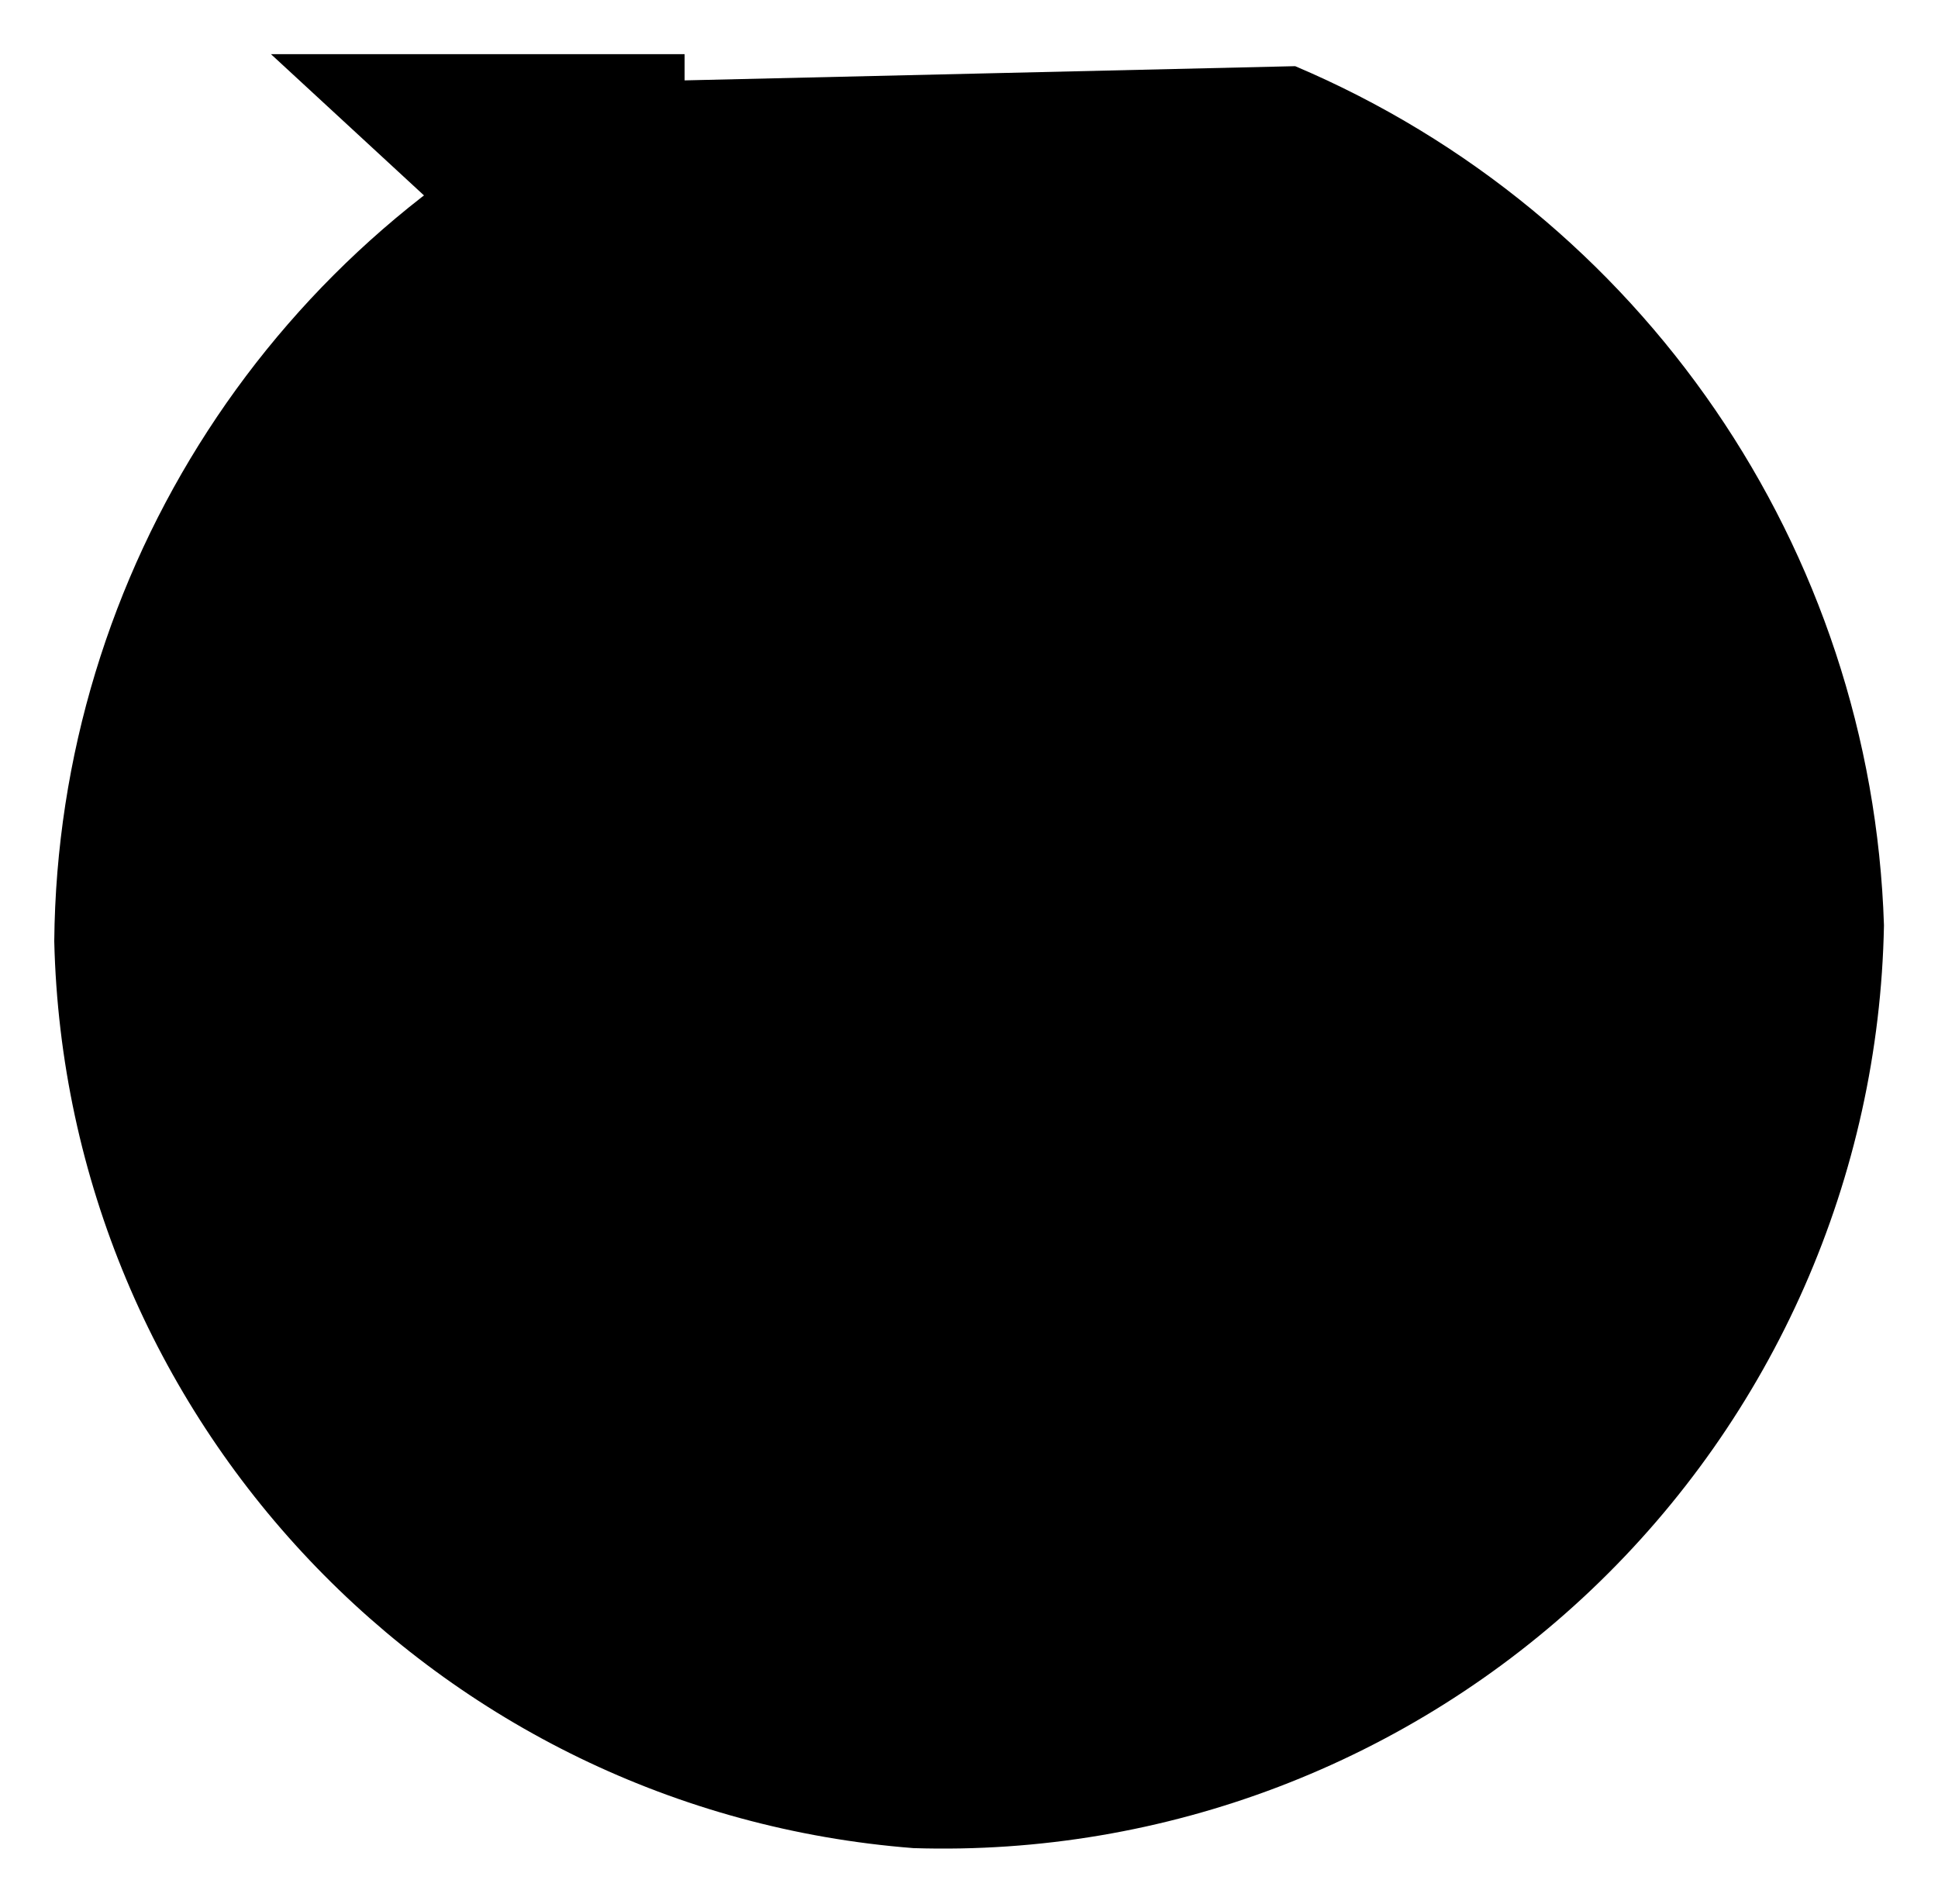
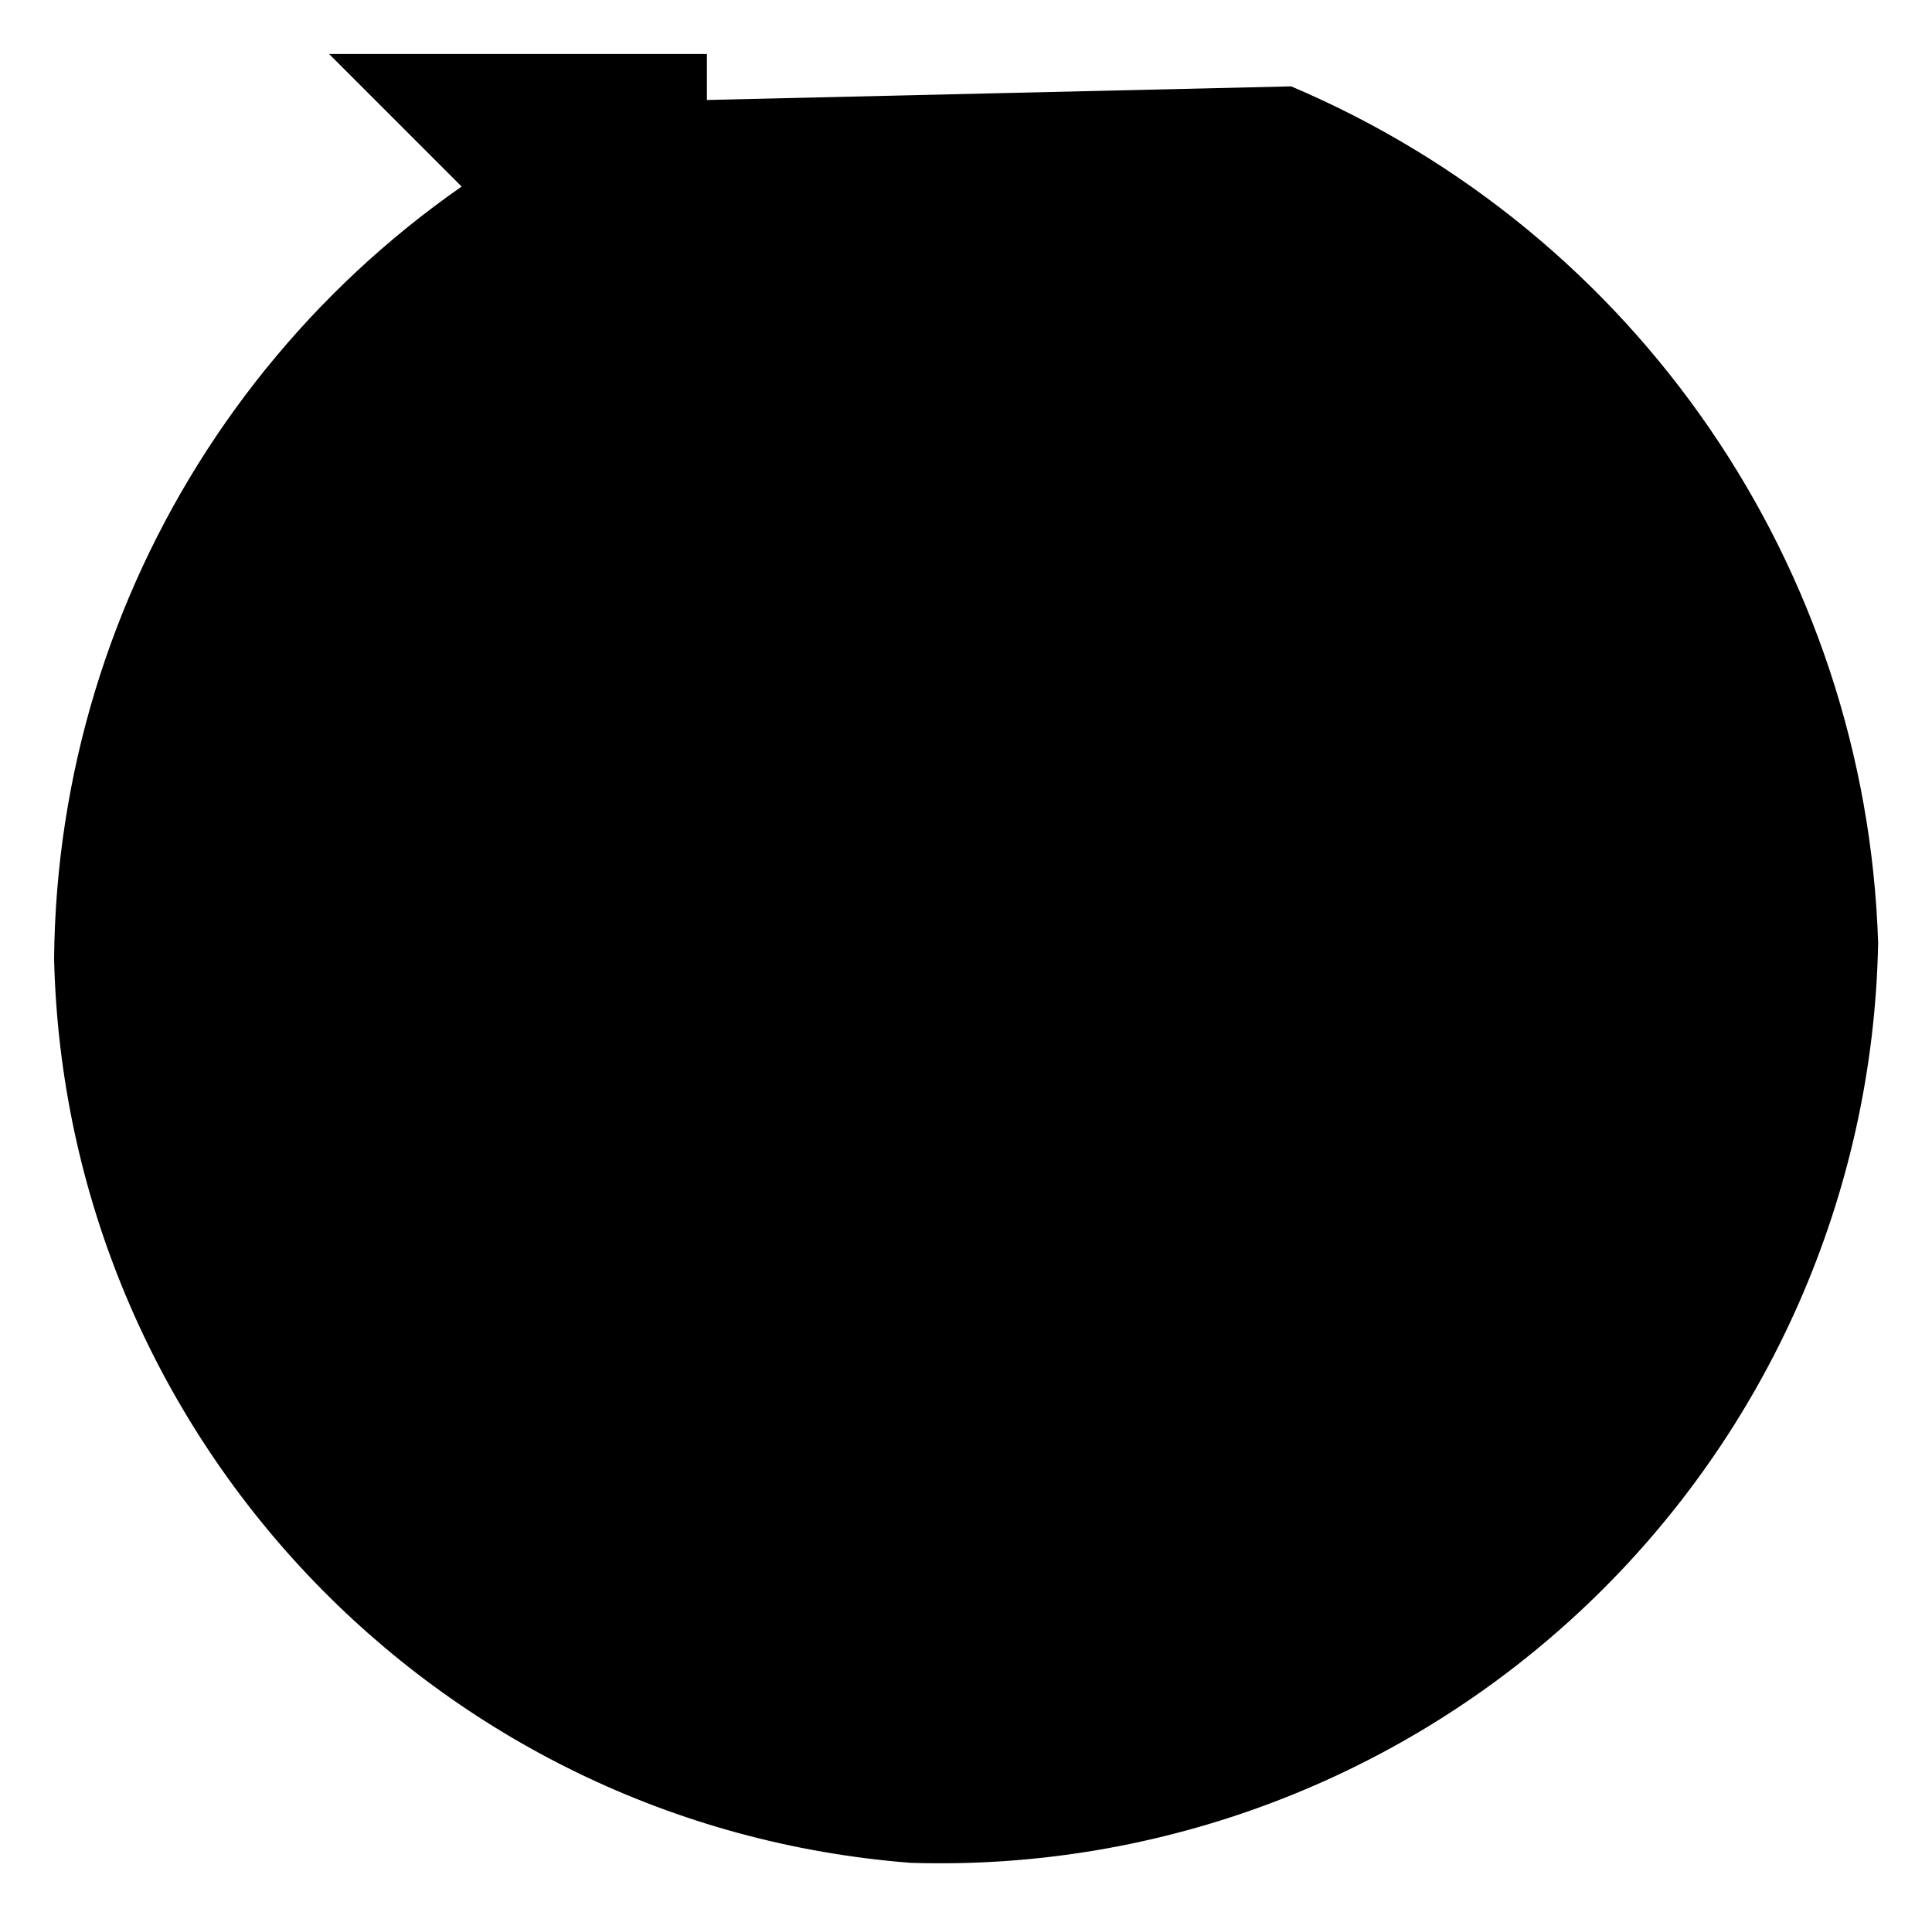
- <svg xmlns="http://www.w3.org/2000/svg" width="17.896" height="17.579" viewBox="0 0 17.896 17.579">
+ <svg xmlns="http://www.w3.org/2000/svg" width="17.896" height="17.769" viewBox="0 0 17.896 17.769">
  <g id="图层_2" data-name="图层 2">
    <g id="图层_1-2" data-name="图层 1">
-       <path d="M5.643.758A8.817,8.817,0,0,0,.501,8.691a8.604,8.604,0,0,0,7.934,8.374,8.688,8.688,0,0,0,8.962-8.521A8.927,8.927,0,0,0,11.96.611" fill="inherit" stroke="inherit" stroke-miterlimit="10" />
-       <polyline points="2.502 0.5 6.322 0.5 6.322 4.026" fill="inherit" stroke="inherit" stroke-miterlimit="10" />
+       <path d="M5.643.947A8.817,8.817,0,0,0,.501,8.88a8.604,8.604,0,0,0,7.934,8.374,8.688,8.688,0,0,0,8.962-8.521A8.927,8.927,0,0,0,11.96.8" fill="inherit" stroke="inherit" stroke-miterlimit="10" />
+       <polyline points="3.048 0.5 6.548 0.5 6.548 4" fill="inherit" stroke="inherit" stroke-miterlimit="10" />
    </g>
  </g>
</svg>
